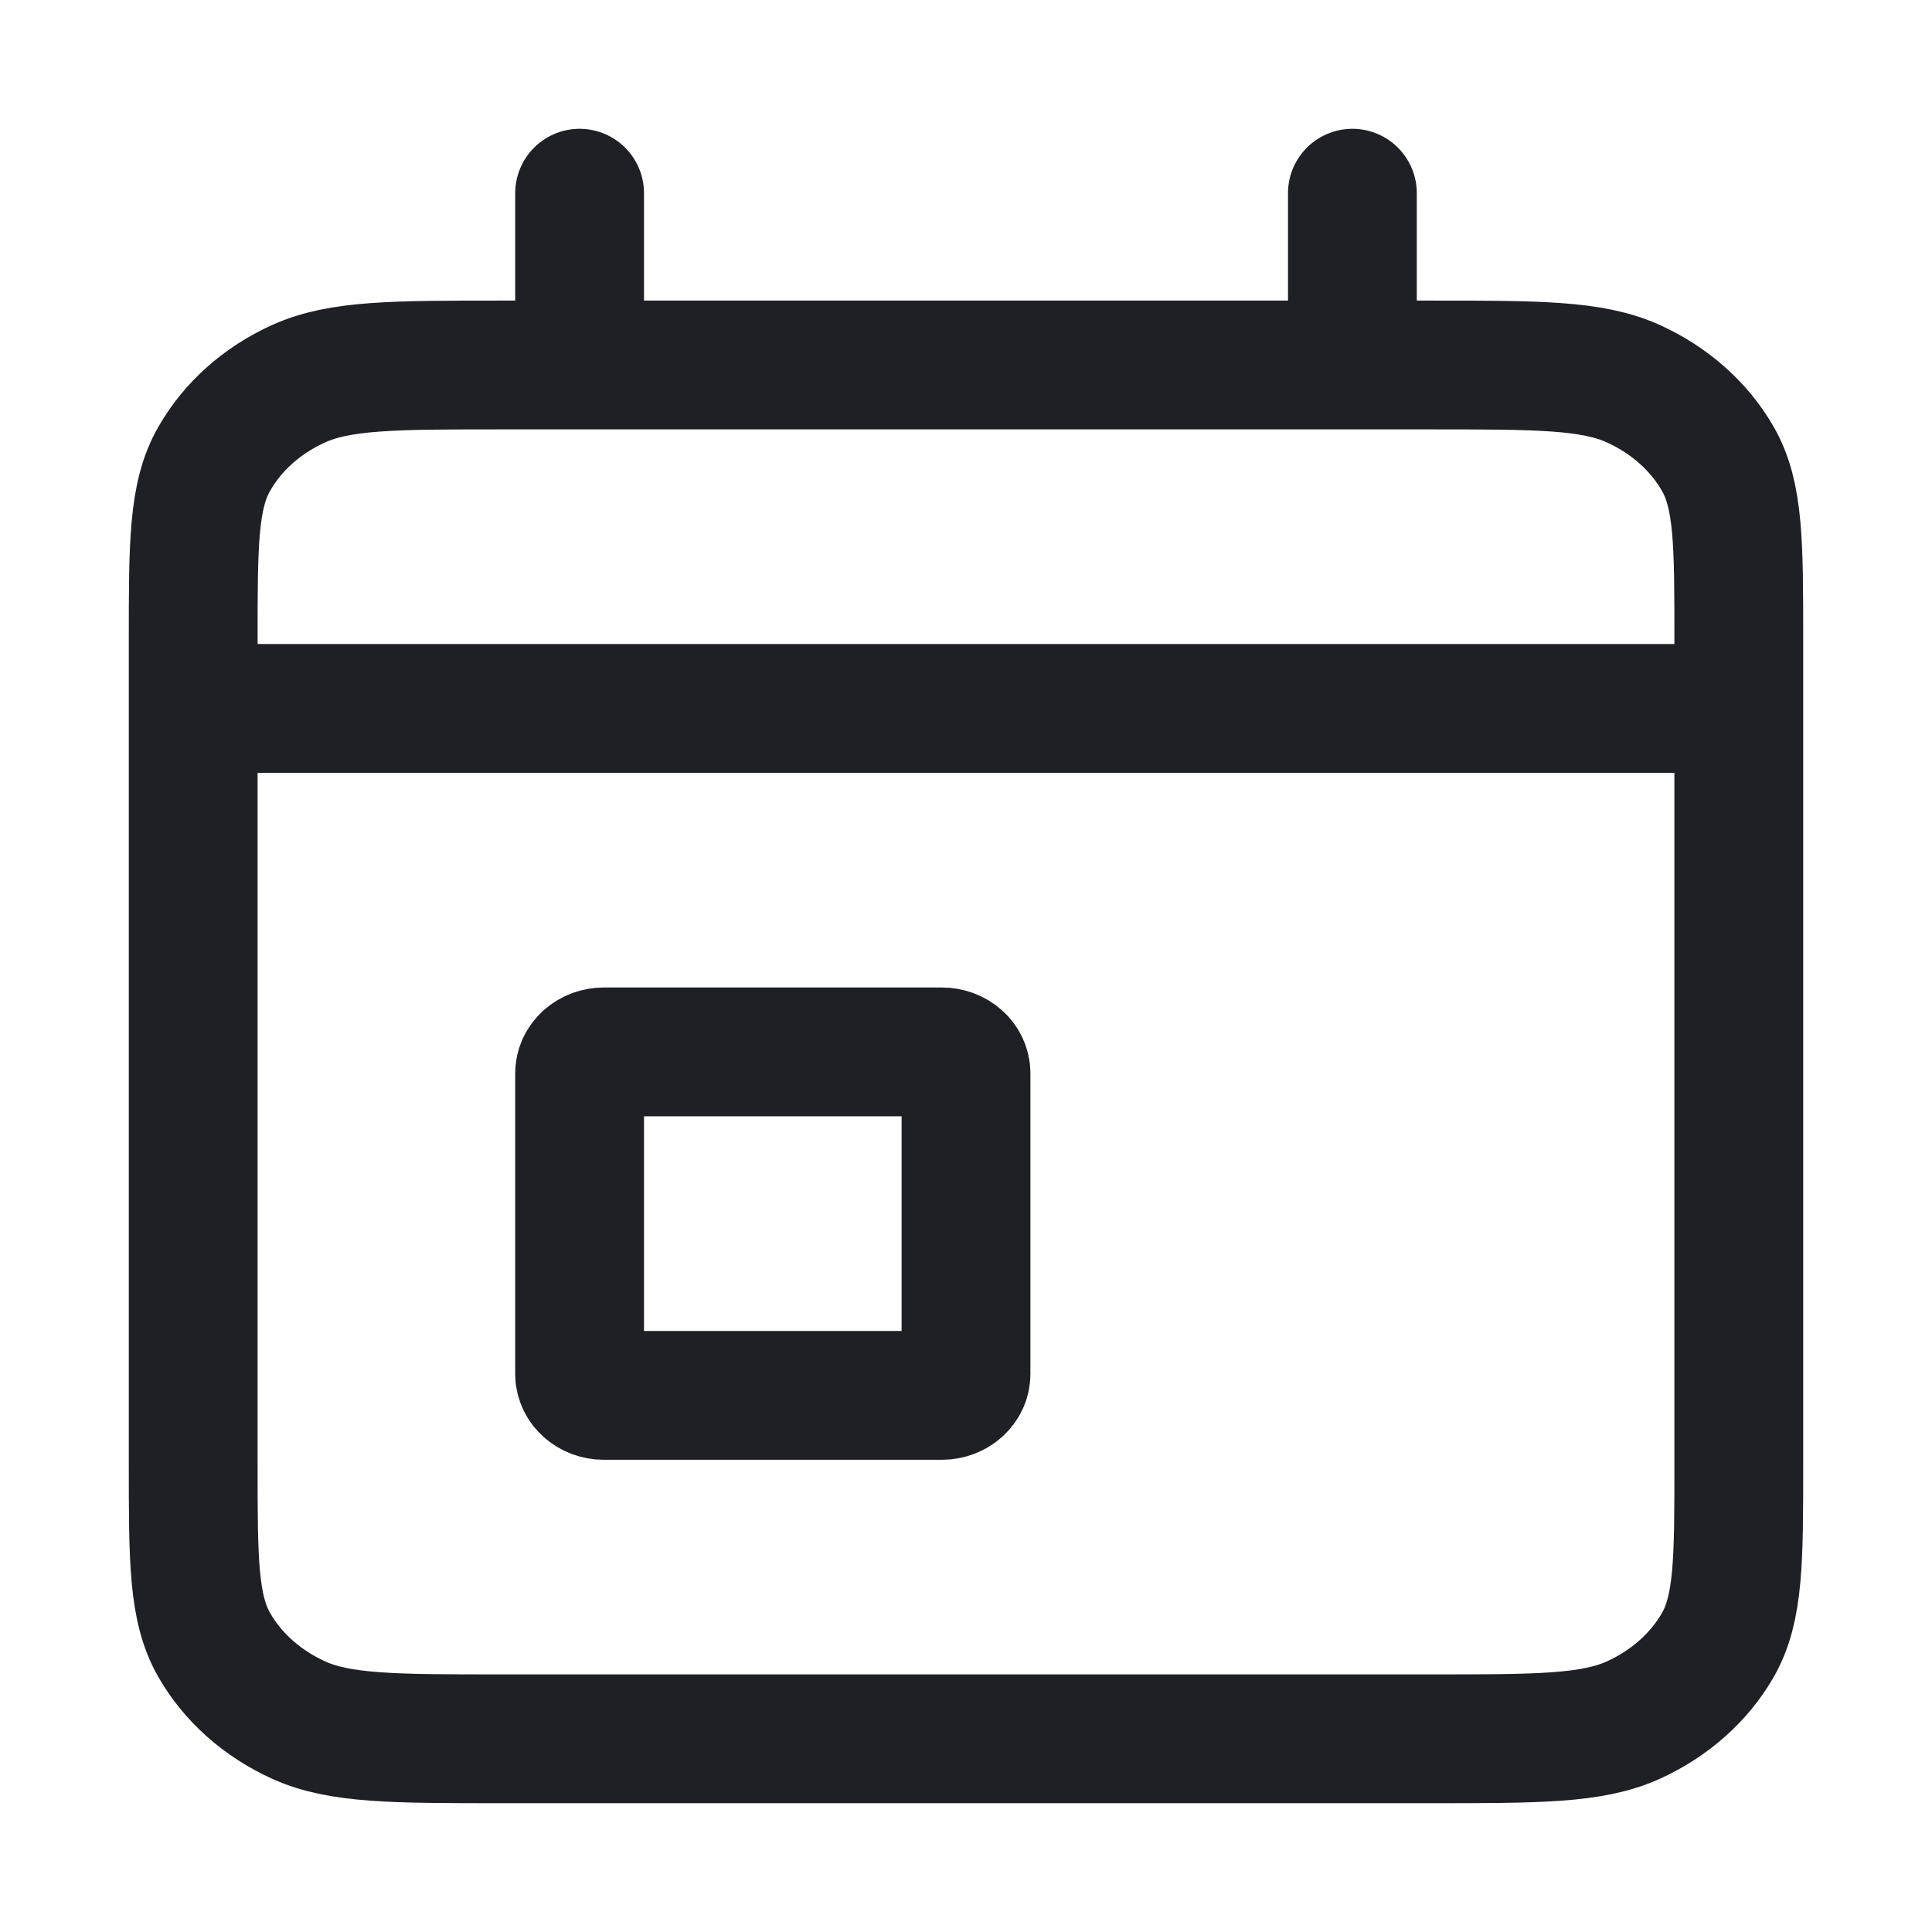
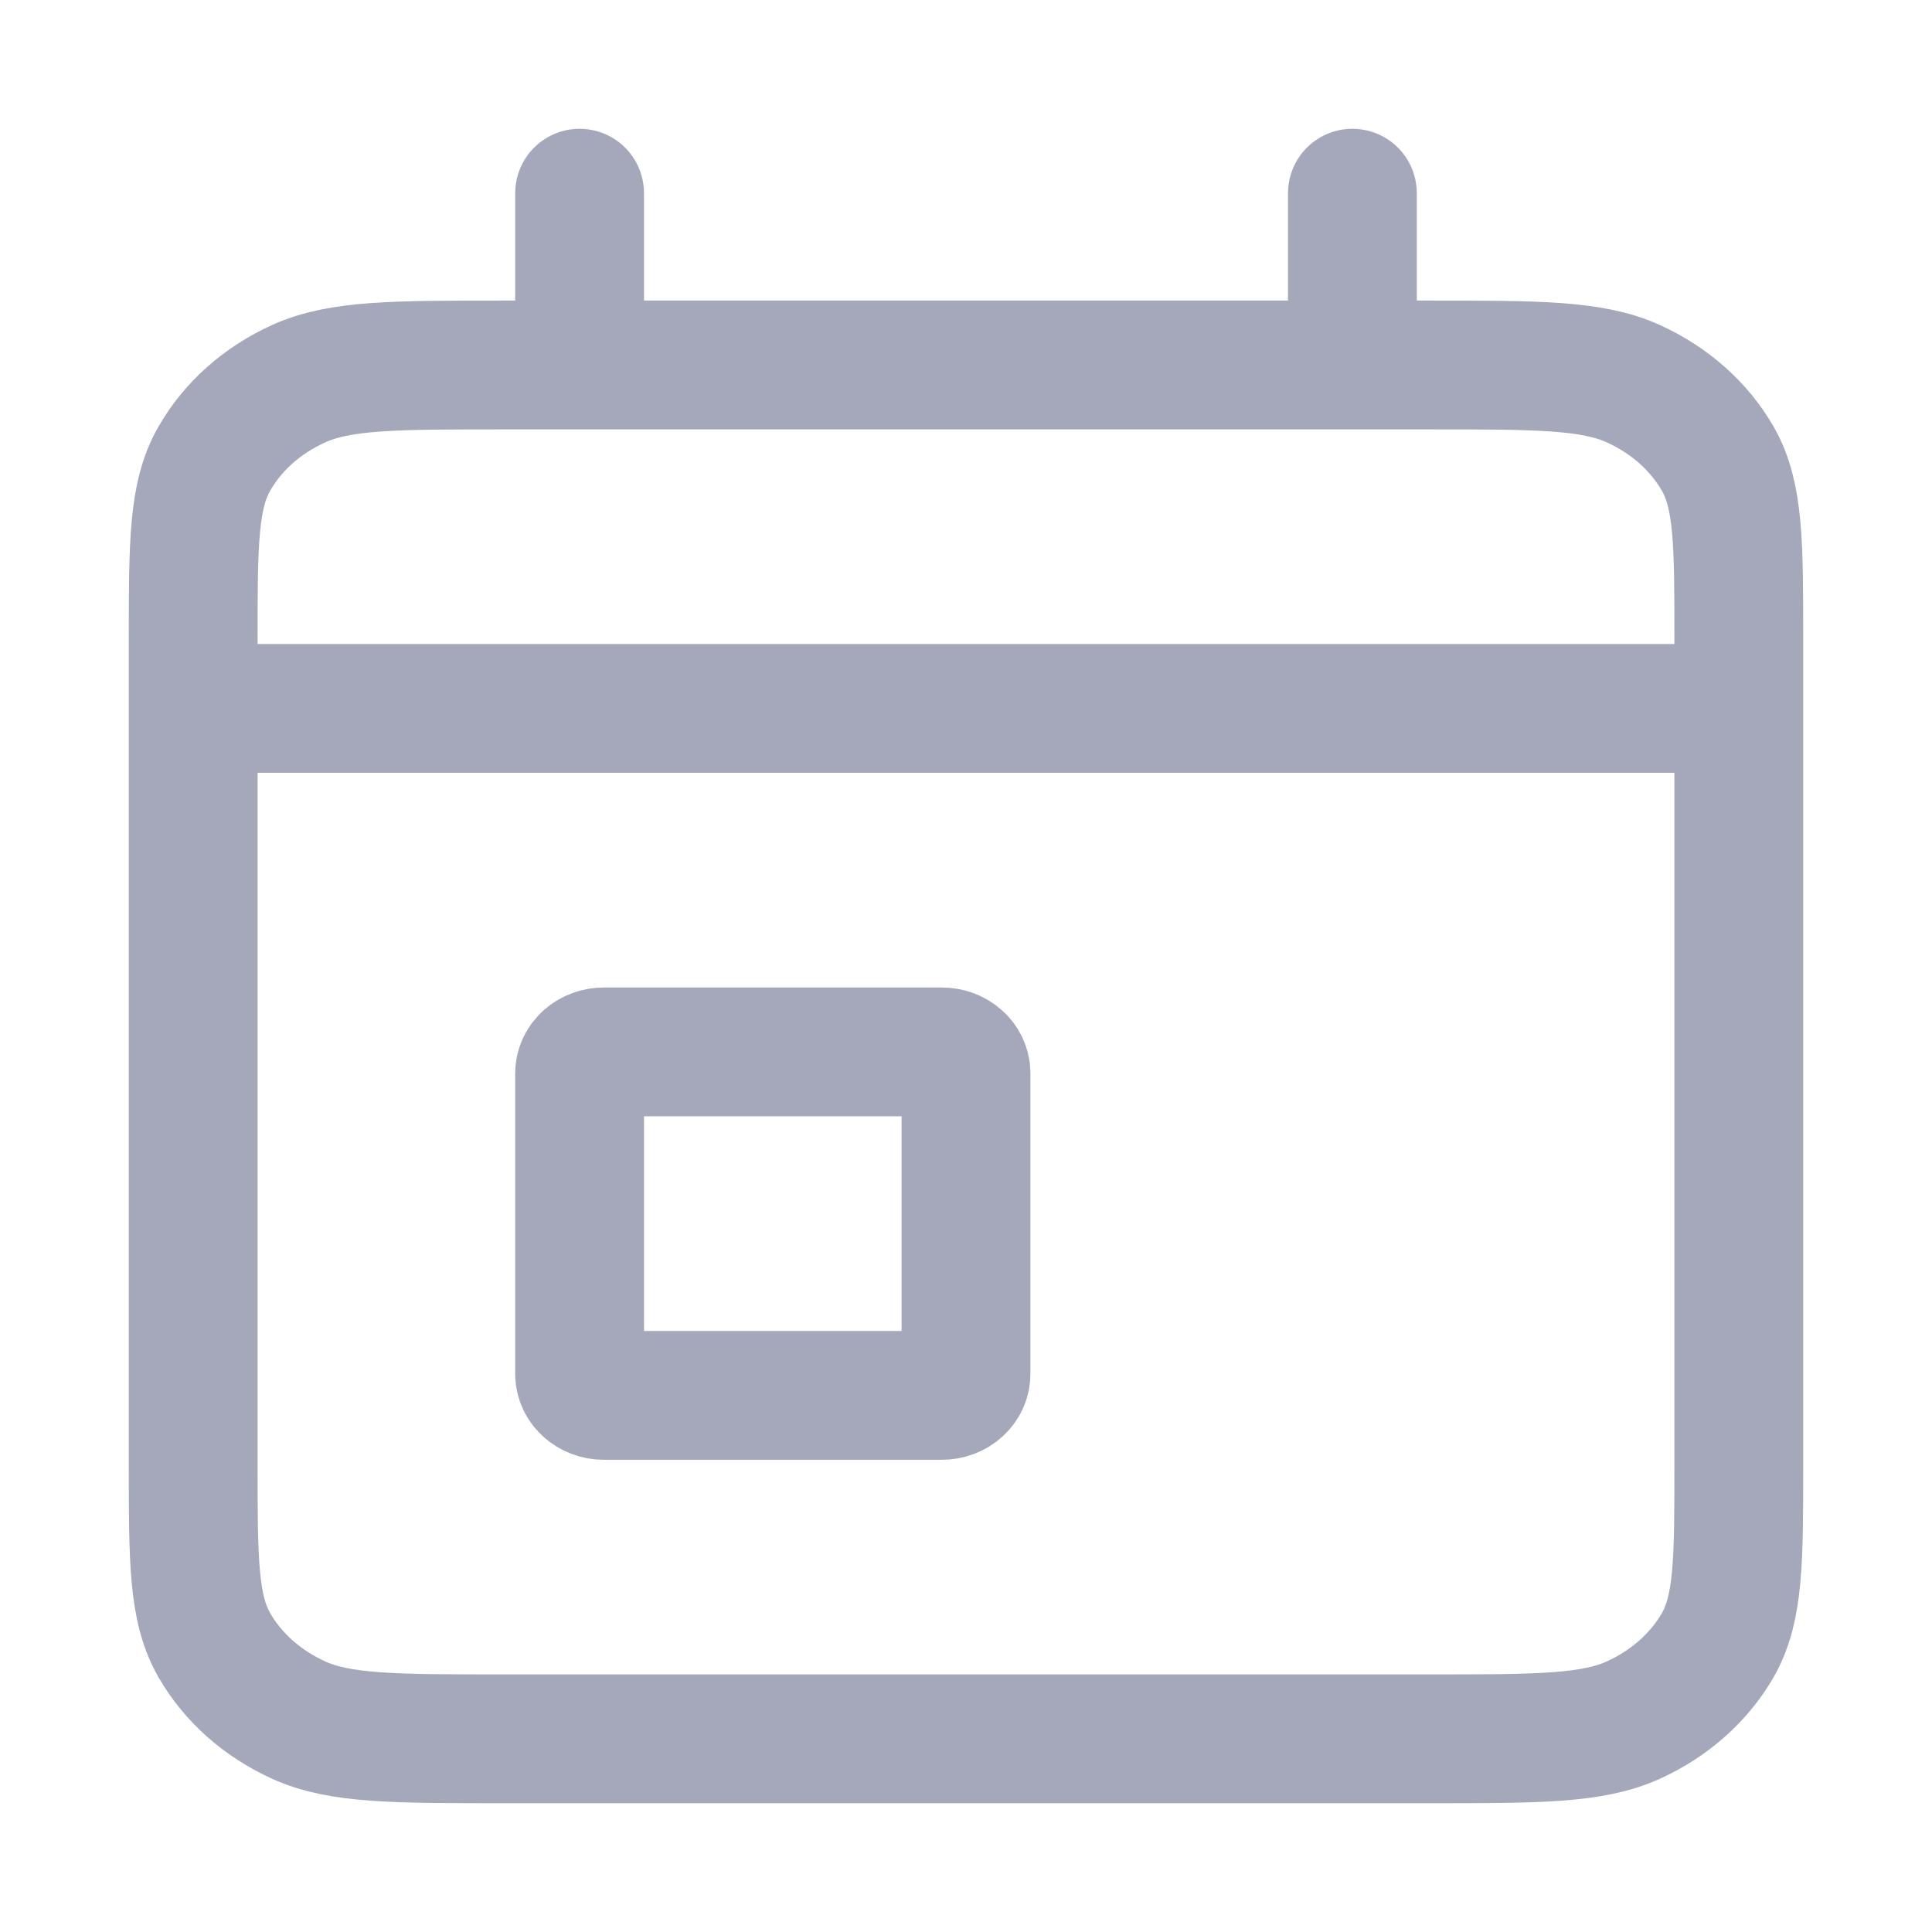
<svg xmlns="http://www.w3.org/2000/svg" width="24" height="24" viewBox="0 0 24 24" fill="none">
-   <path d="M2.4 8.8H21.6M2.4 8.8V18.187C2.4 19.382 2.4 19.979 2.662 20.436C2.892 20.837 3.259 21.163 3.711 21.368C4.223 21.6 4.895 21.6 6.237 21.6H17.764C19.106 21.6 19.776 21.6 20.289 21.368C20.741 21.163 21.108 20.837 21.339 20.436C21.6 19.979 21.6 19.384 21.6 18.191V8.8M2.4 8.8V7.947C2.4 6.752 2.4 6.155 2.662 5.699C2.892 5.296 3.258 4.971 3.711 4.766C4.224 4.534 4.896 4.534 6.24 4.534H7.2M21.6 8.8V7.944C21.6 6.751 21.6 6.154 21.339 5.699C21.108 5.297 20.741 4.971 20.289 4.766C19.776 4.534 19.104 4.534 17.76 4.534H16.8M7.2 4.534H16.8M7.2 4.534V2.4M16.8 4.534V2.4M11.7 17.334C11.78 17.334 11.856 17.306 11.912 17.256C11.969 17.206 12 17.138 12 17.067V13.334C12 13.263 11.969 13.195 11.912 13.145C11.856 13.095 11.78 13.067 11.7 13.067H7.5C7.421 13.067 7.345 13.095 7.288 13.145C7.232 13.195 7.2 13.263 7.2 13.334V17.067C7.2 17.214 7.335 17.334 7.5 17.334H11.7Z" stroke="#1F1F26" stroke-width="1.6" stroke-linecap="round" stroke-linejoin="round" />
+   <path d="M2.4 8.8H21.6M2.4 8.8V18.187C2.4 19.382 2.4 19.979 2.662 20.436C2.892 20.837 3.259 21.163 3.711 21.368C4.223 21.6 4.895 21.6 6.237 21.6H17.764C19.106 21.6 19.776 21.6 20.289 21.368C20.741 21.163 21.108 20.837 21.339 20.436C21.6 19.979 21.6 19.384 21.6 18.191V8.8M2.4 8.8V7.947C2.4 6.752 2.4 6.155 2.662 5.699C2.892 5.296 3.258 4.971 3.711 4.766C4.224 4.534 4.896 4.534 6.24 4.534H7.2M21.6 8.8V7.944C21.6 6.751 21.6 6.154 21.339 5.699C21.108 5.297 20.741 4.971 20.289 4.766C19.776 4.534 19.104 4.534 17.76 4.534H16.8M7.2 4.534H16.8M7.2 4.534V2.4M16.8 4.534V2.4M11.7 17.334C11.78 17.334 11.856 17.306 11.912 17.256C11.969 17.206 12 17.138 12 17.067V13.334C12 13.263 11.969 13.195 11.912 13.145C11.856 13.095 11.78 13.067 11.7 13.067H7.5C7.421 13.067 7.345 13.095 7.288 13.145C7.232 13.195 7.2 13.263 7.2 13.334V17.067C7.2 17.214 7.335 17.334 7.5 17.334H11.7Z" stroke="#A5A8BA" stroke-width="1.6" stroke-linecap="round" stroke-linejoin="round" />
</svg>
